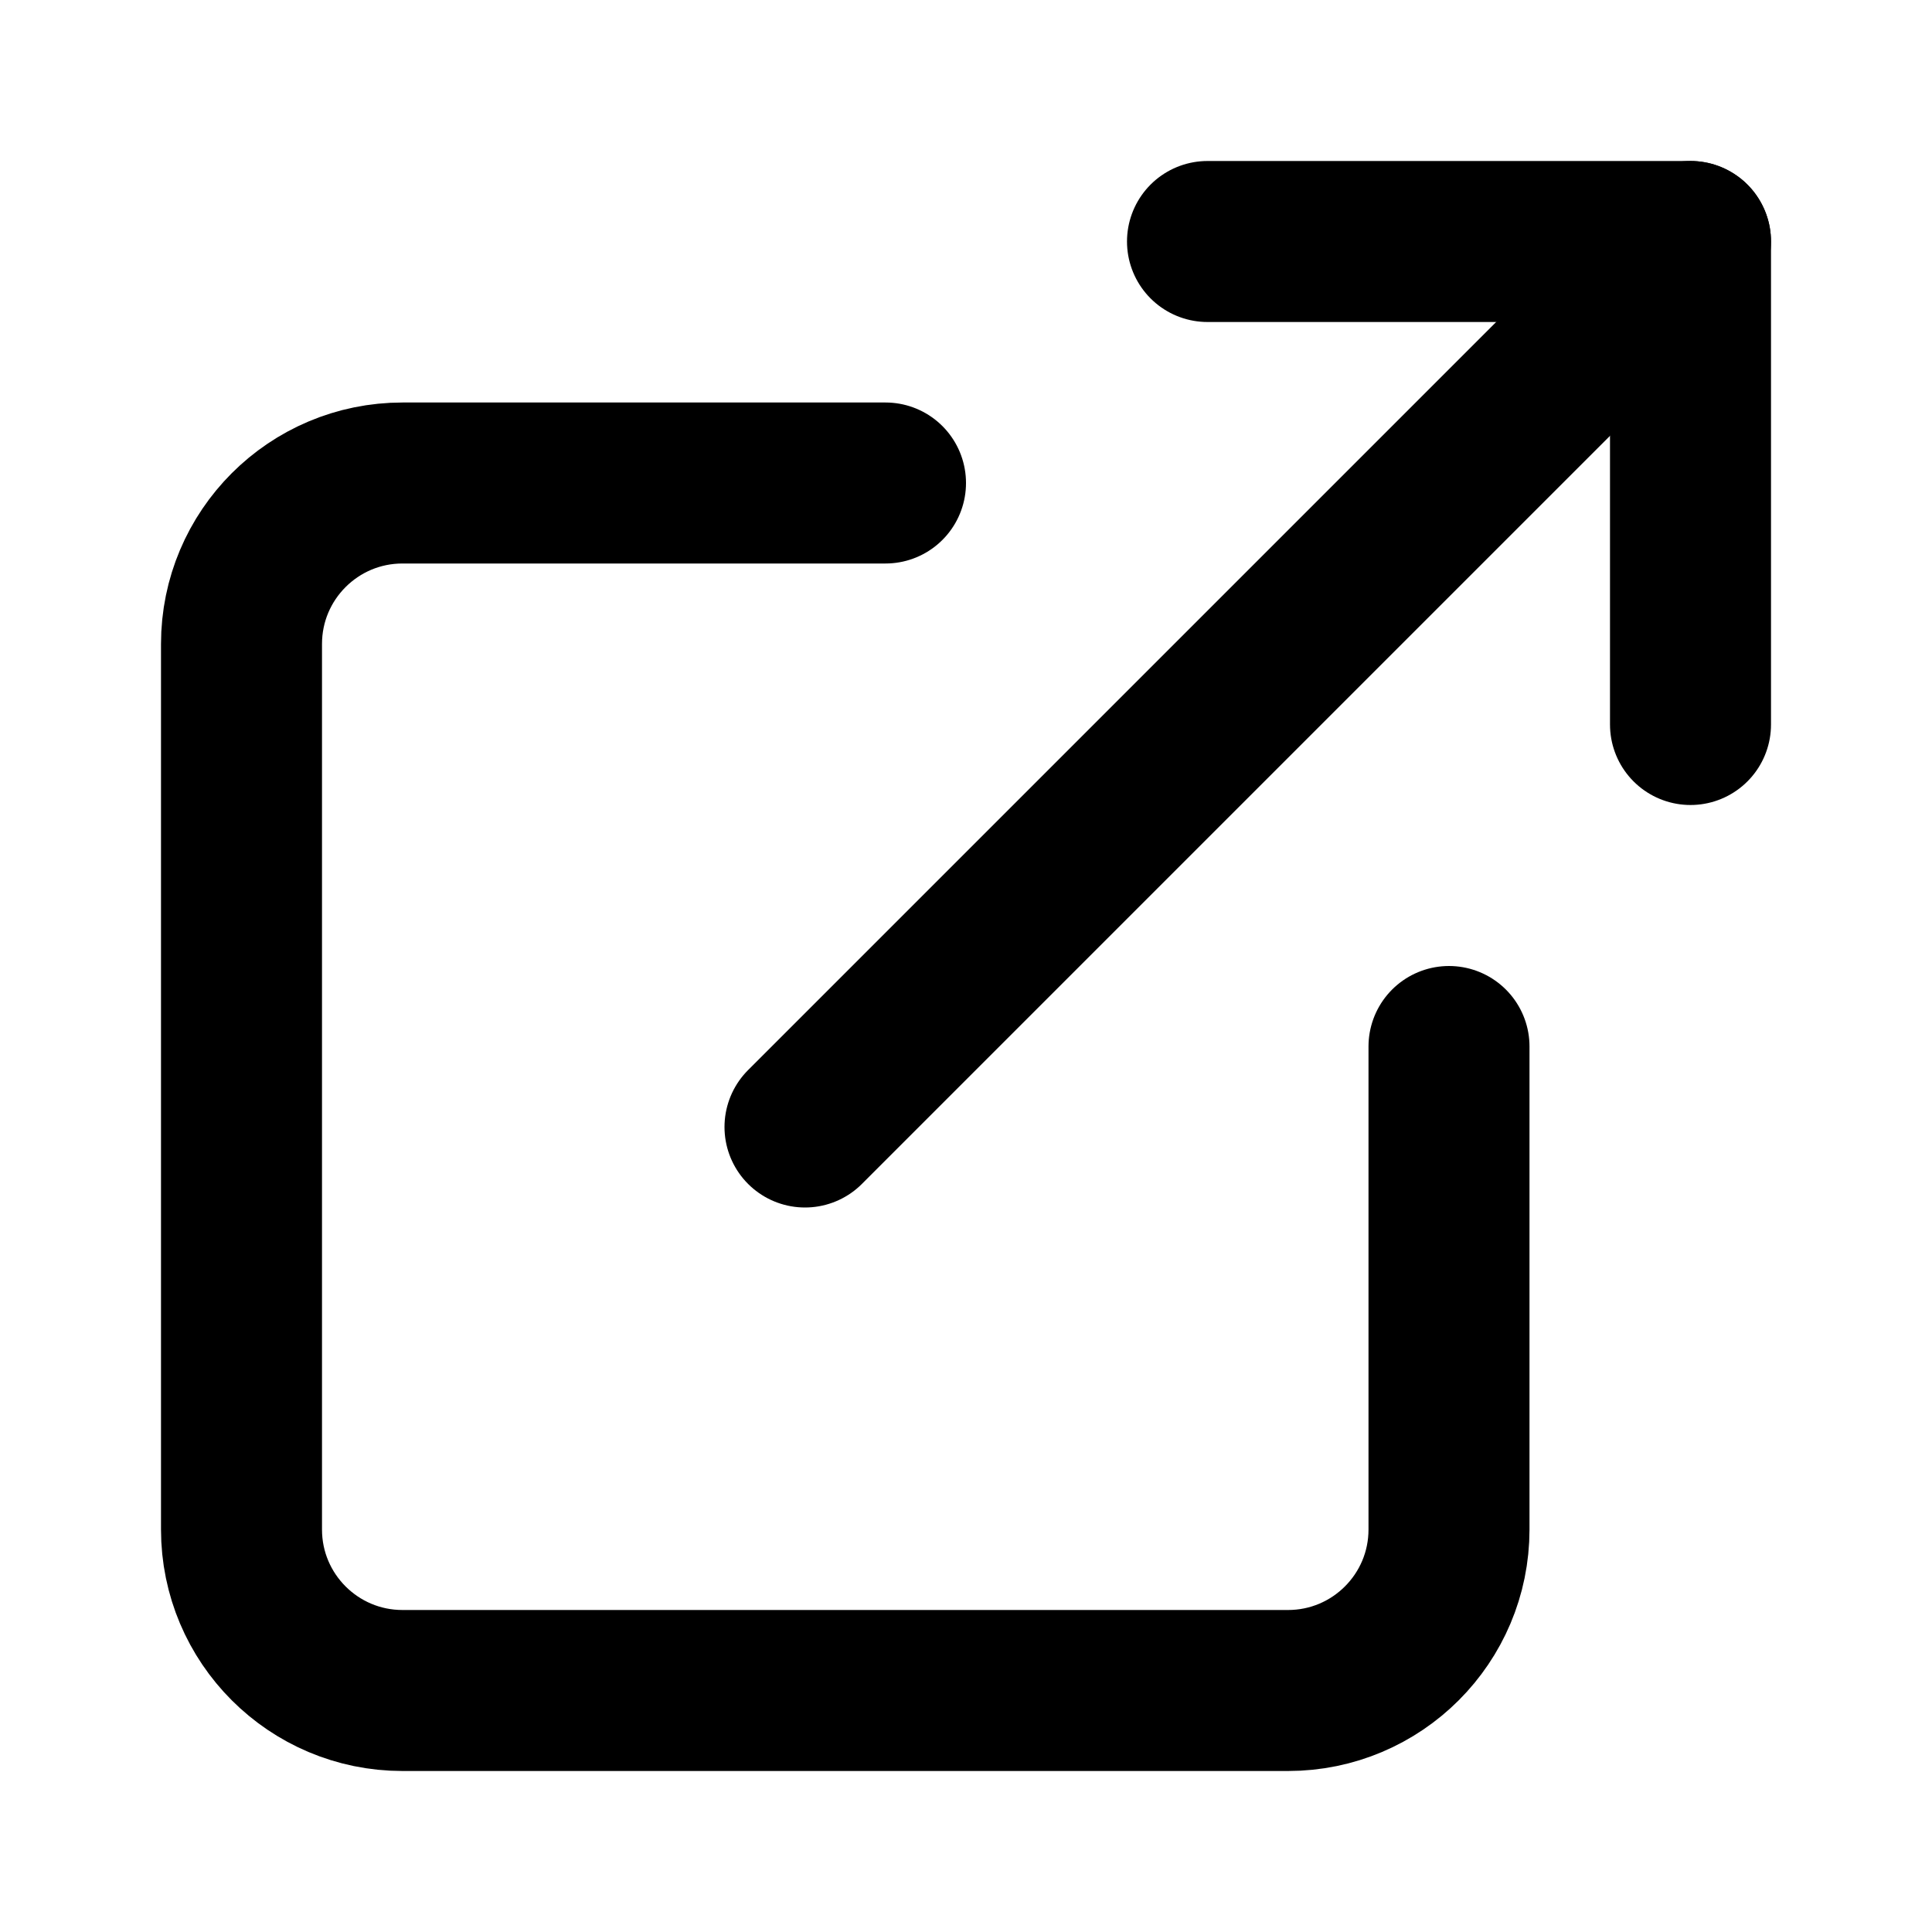
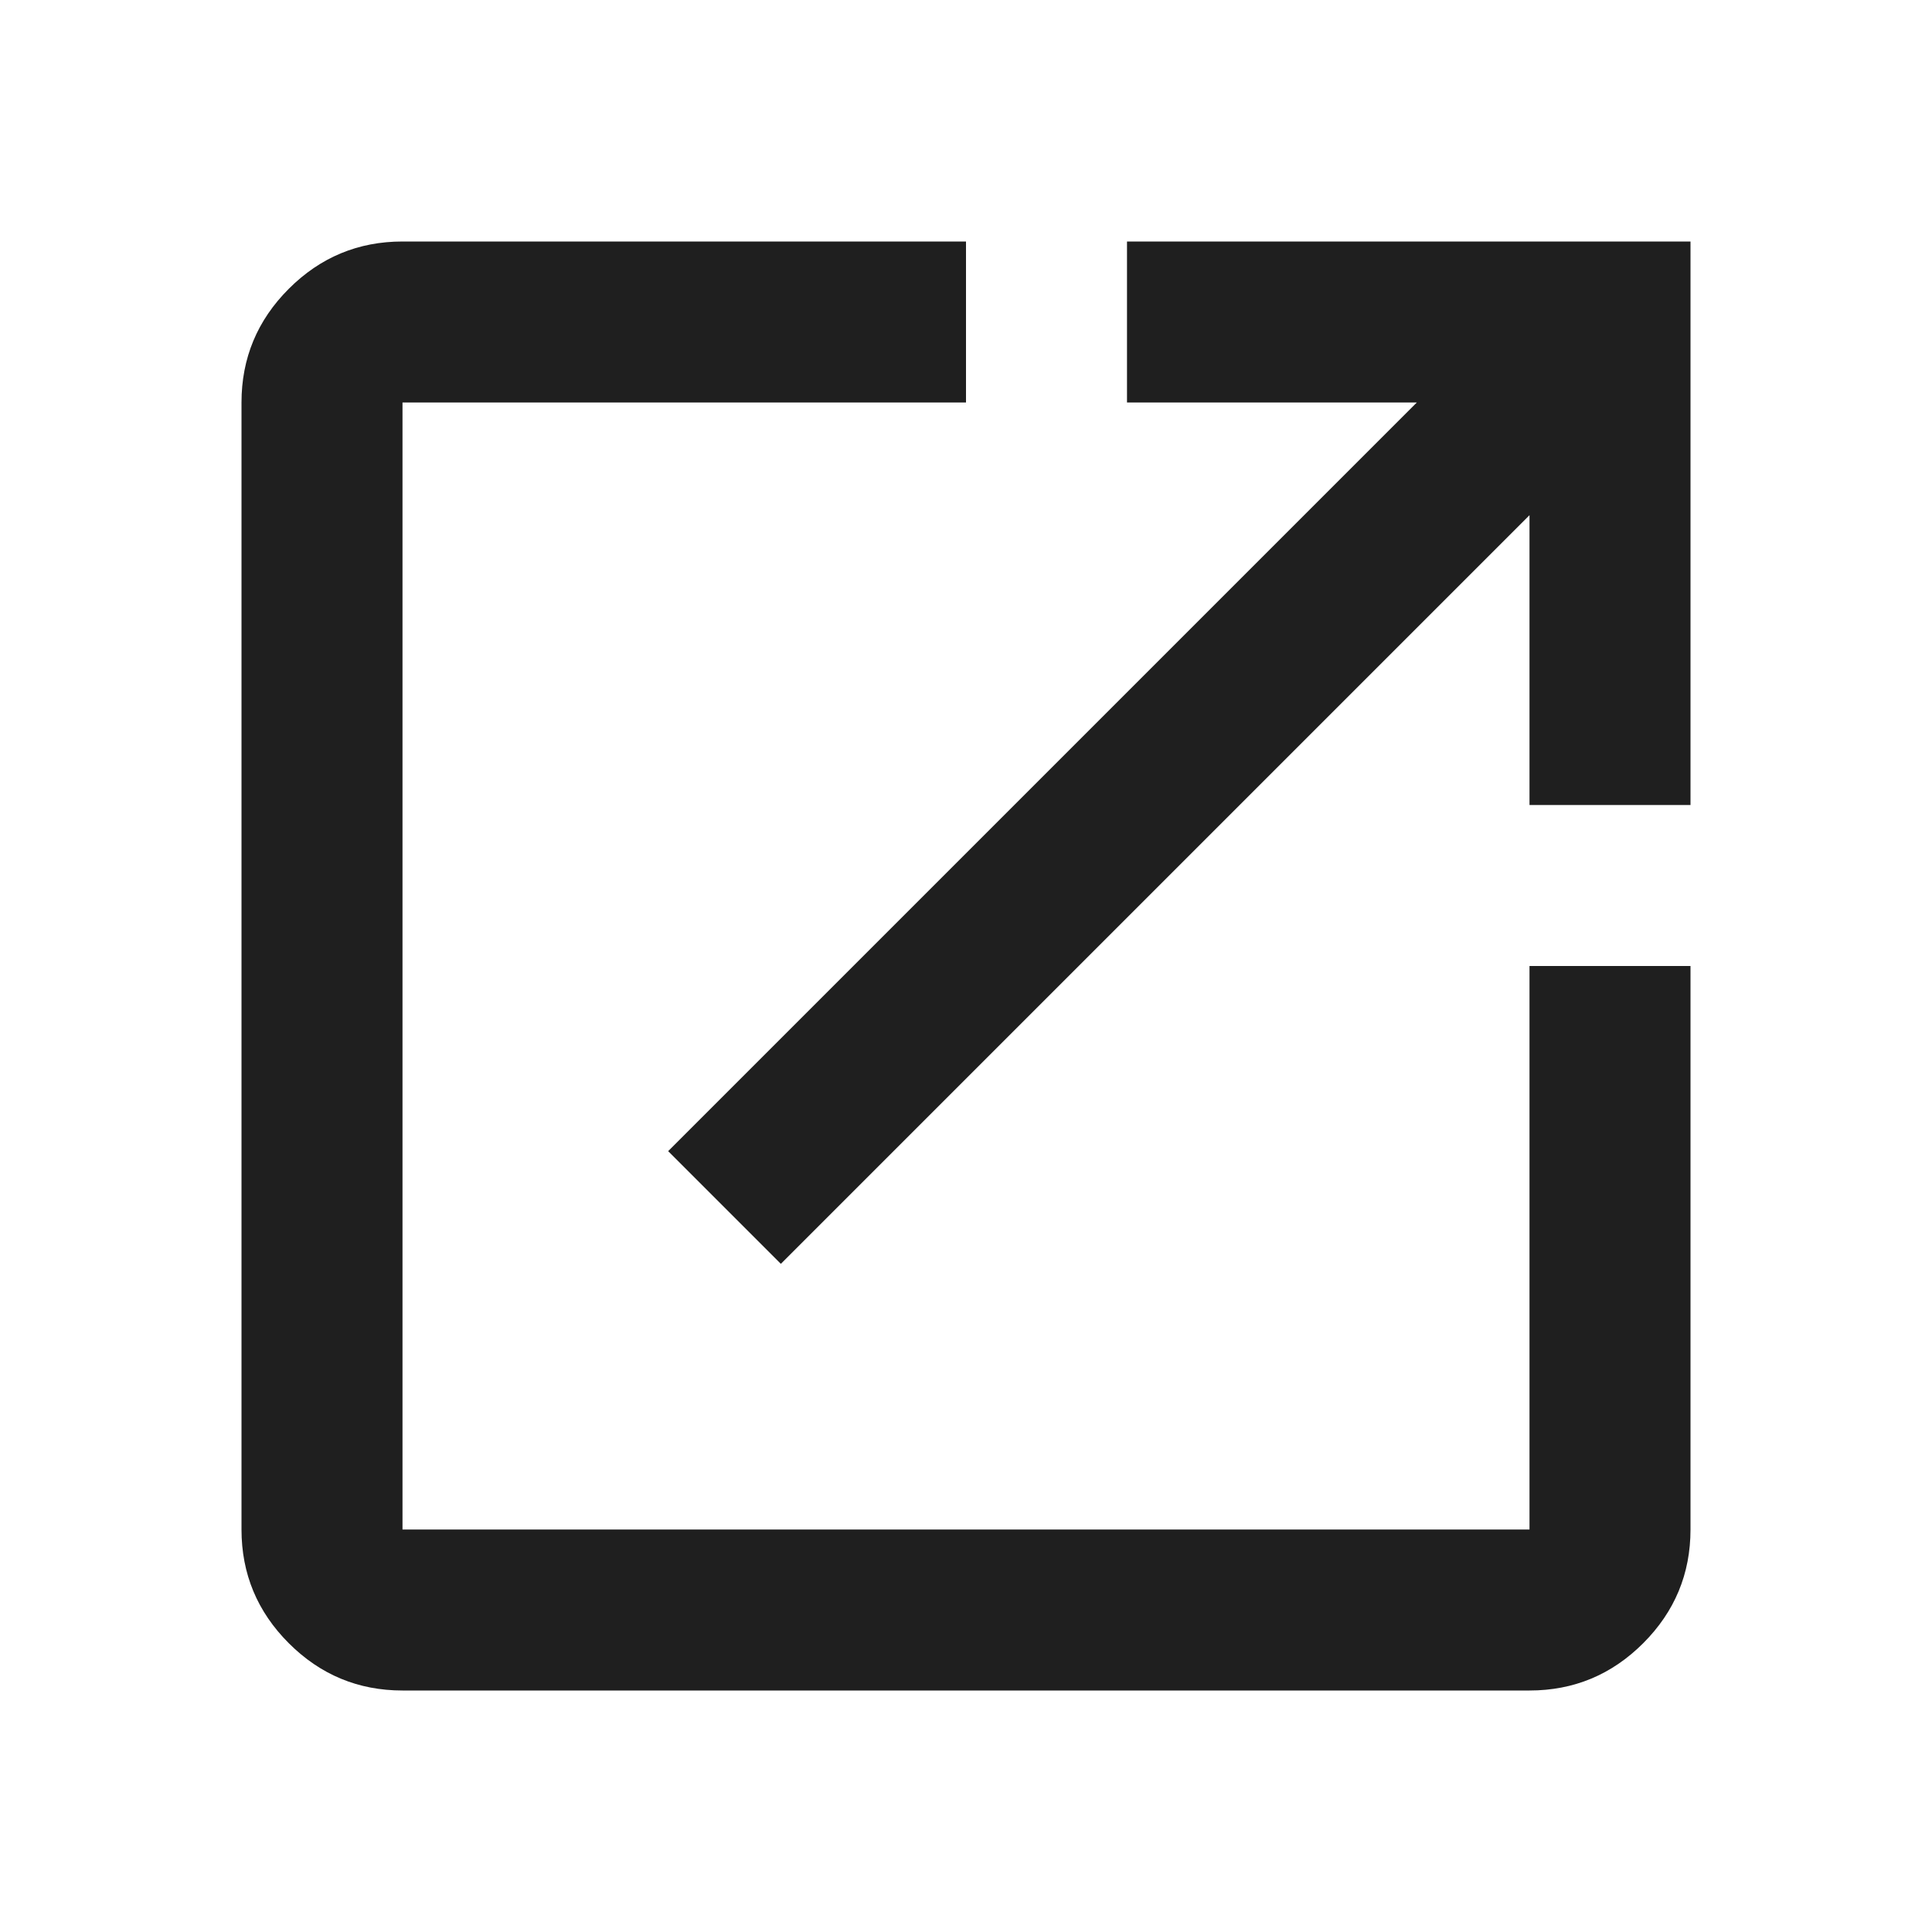
- <svg xmlns="http://www.w3.org/2000/svg" width="24" height="24" viewBox="0 0 24 24" fill="none" stroke="#000" stroke-width="2" stroke-linecap="round" stroke-linejoin="round" class="feather feather-external-link">
-   <path d="M18 13v6a2 2 0 0 1-2 2H5a2 2 0 0 1-2-2V8a2 2 0 0 1 2-2h6" />
-   <polyline points="15 3 21 3 21 9" />
-   <line x1="10" y1="14" x2="21" y2="3" />
+ <svg xmlns="http://www.w3.org/2000/svg" height="24px" viewBox="0 -960 960 960" width="24px" fill="#1f1f1f">
+   <path d="M200-120q-33 0-56.5-23.5T120-200v-560q0-33 23.5-56.5T200-840h280v80H200v560h560v-280h80v280q0 33-23.5 56.5T760-120H200Zm188-212-56-56 372-372H560v-80h280v280h-80v-144L388-332Z" />
</svg>
